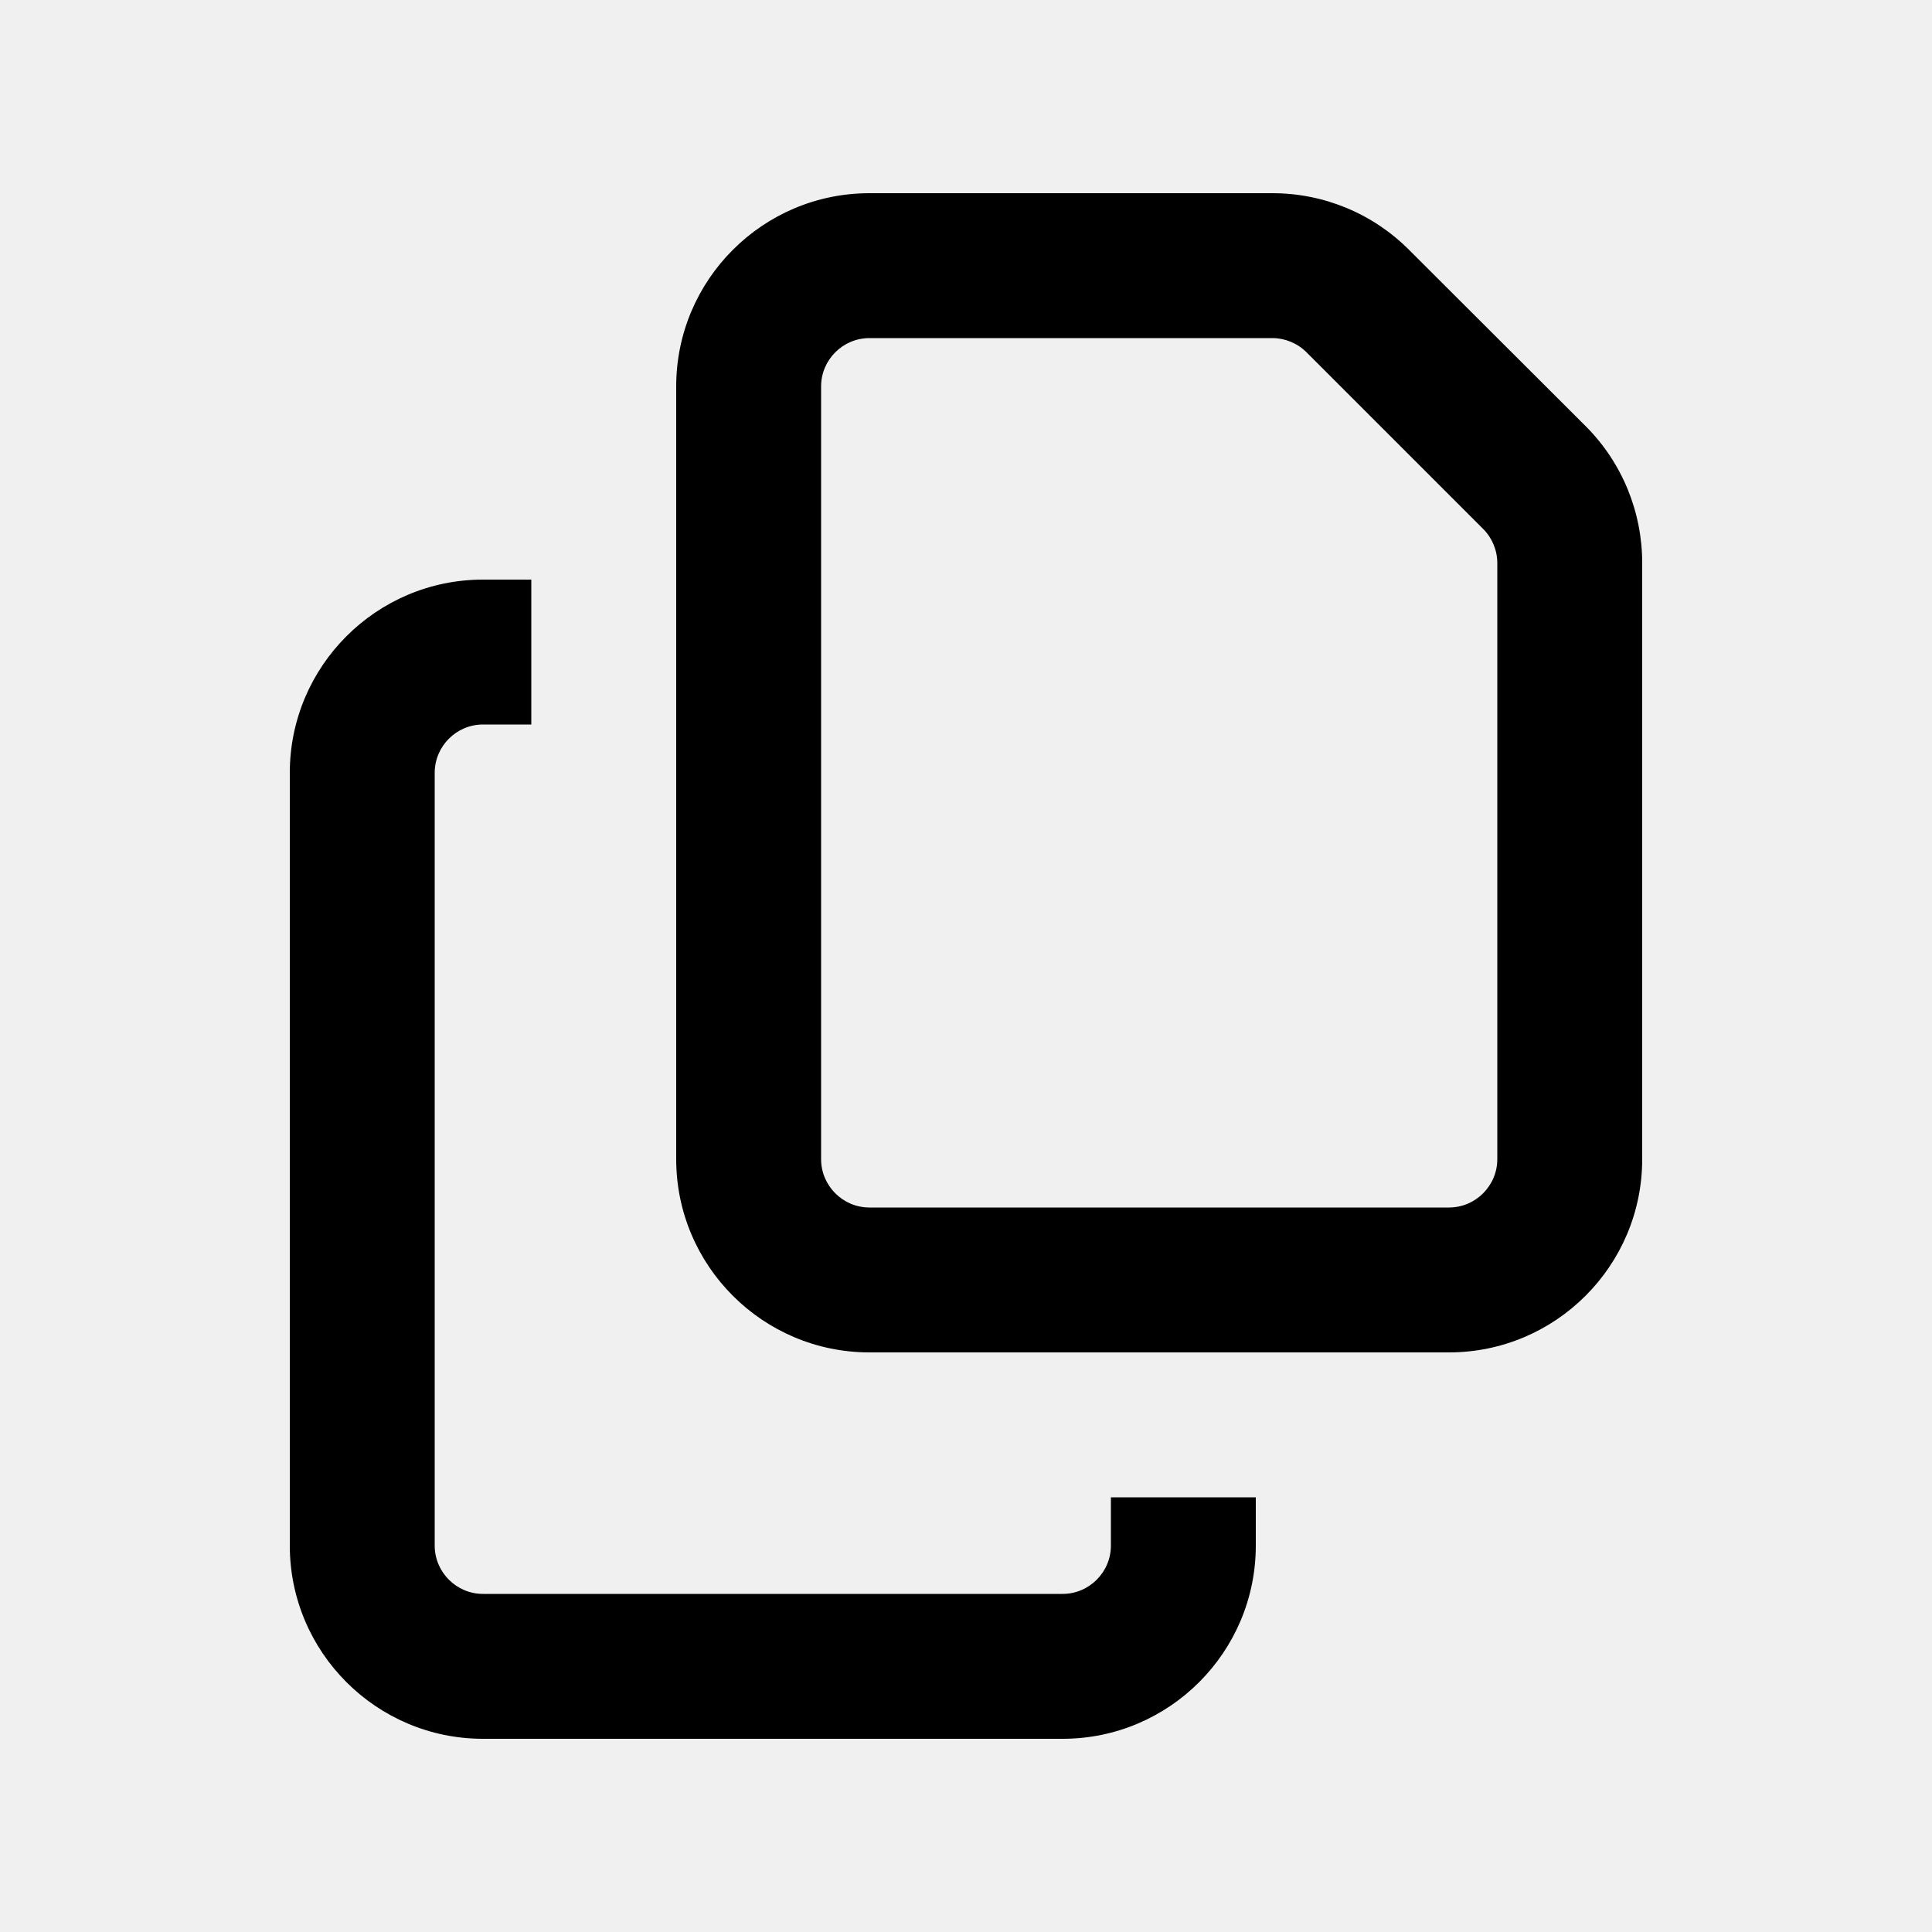
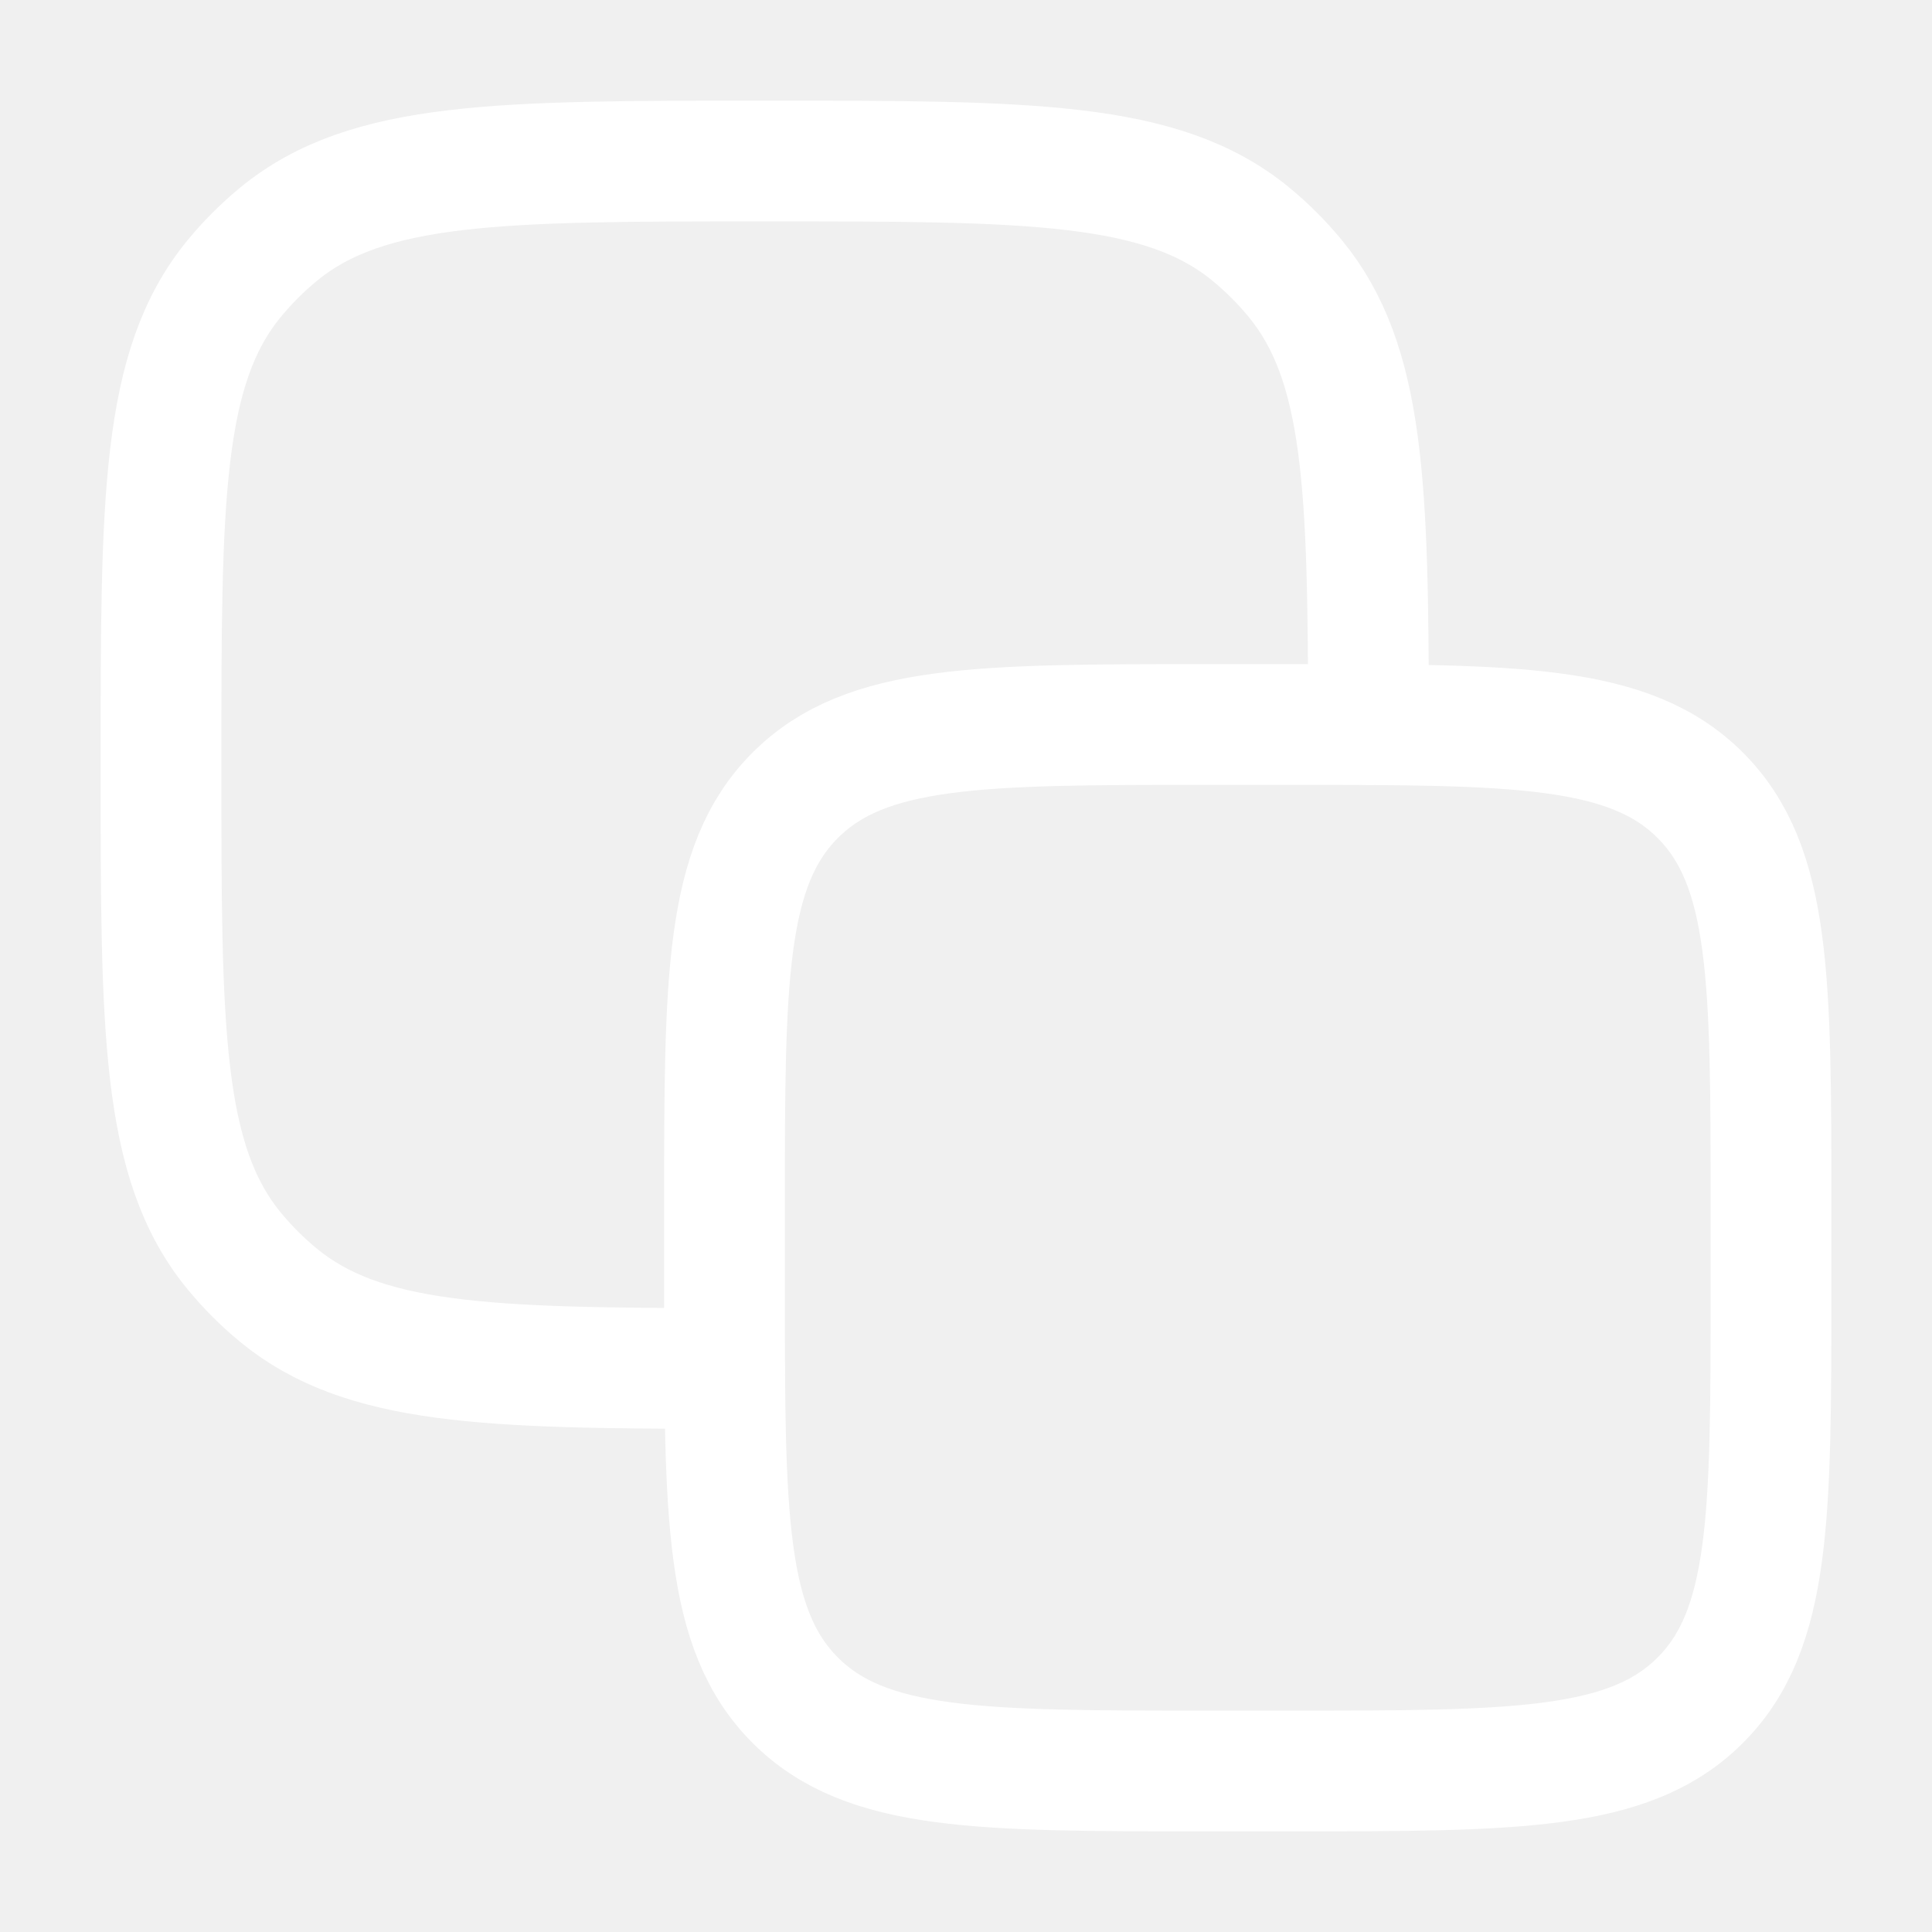
- <svg xmlns="http://www.w3.org/2000/svg" viewBox="0 0 640 640">
-   <path d="M480 400L288 400C279.2 400 272 392.8 272 384L272 128C272 119.2 279.2 112 288 112L421.5 112C425.7 112 429.8 113.7 432.8 116.7L491.3 175.2C494.3 178.2 496 182.3 496 186.5L496 384C496 392.8 488.8 400 480 400zM288 448L480 448C515.3 448 544 419.3 544 384L544 186.5C544 169.5 537.3 153.2 525.3 141.2L466.7 82.7C454.7 70.7 438.5 64 421.5 64L288 64C252.7 64 224 92.7 224 128L224 384C224 419.3 252.7 448 288 448zM160 192C124.7 192 96 220.7 96 256L96 512C96 547.3 124.7 576 160 576L352 576C387.3 576 416 547.3 416 512L416 496L368 496L368 512C368 520.8 360.8 528 352 528L160 528C151.2 528 144 520.8 144 512L144 256C144 247.2 151.2 240 160 240L176 240L176 192L160 192z" />
+ <svg xmlns="http://www.w3.org/2000/svg" viewBox="0 0 24 24" width="24" height="24" color="#ffffff" fill="none" stroke="#ffffff" stroke-width="1.5" stroke-linecap="round" stroke-linejoin="round">
+   <path d="M9 15C9 12.172 9 10.757 9.879 9.879C10.757 9 12.172 9 15 9L16 9C18.828 9 20.243 9 21.121 9.879C22 10.757 22 12.172 22 15V16C22 18.828 22 20.243 21.121 21.121C20.243 22 18.828 22 16 22H15C12.172 22 10.757 22 9.879 21.121C9 20.243 9 18.828 9 16L9 15Z" />
+   <path d="M17 9C16.997 6.043 16.953 4.511 16.092 3.462C15.926 3.26 15.74 3.074 15.538 2.908C14.431 2 12.787 2 9.5 2C6.213 2 4.569 2 3.462 2.908C3.26 3.074 3.074 3.26 2.908 3.462C2 4.569 2 6.213 2 9.5C2 12.787 2 14.431 2.908 15.538C3.074 15.74 3.26 15.926 3.462 16.092C4.511 16.953 6.043 16.997 9 17" />
</svg>
